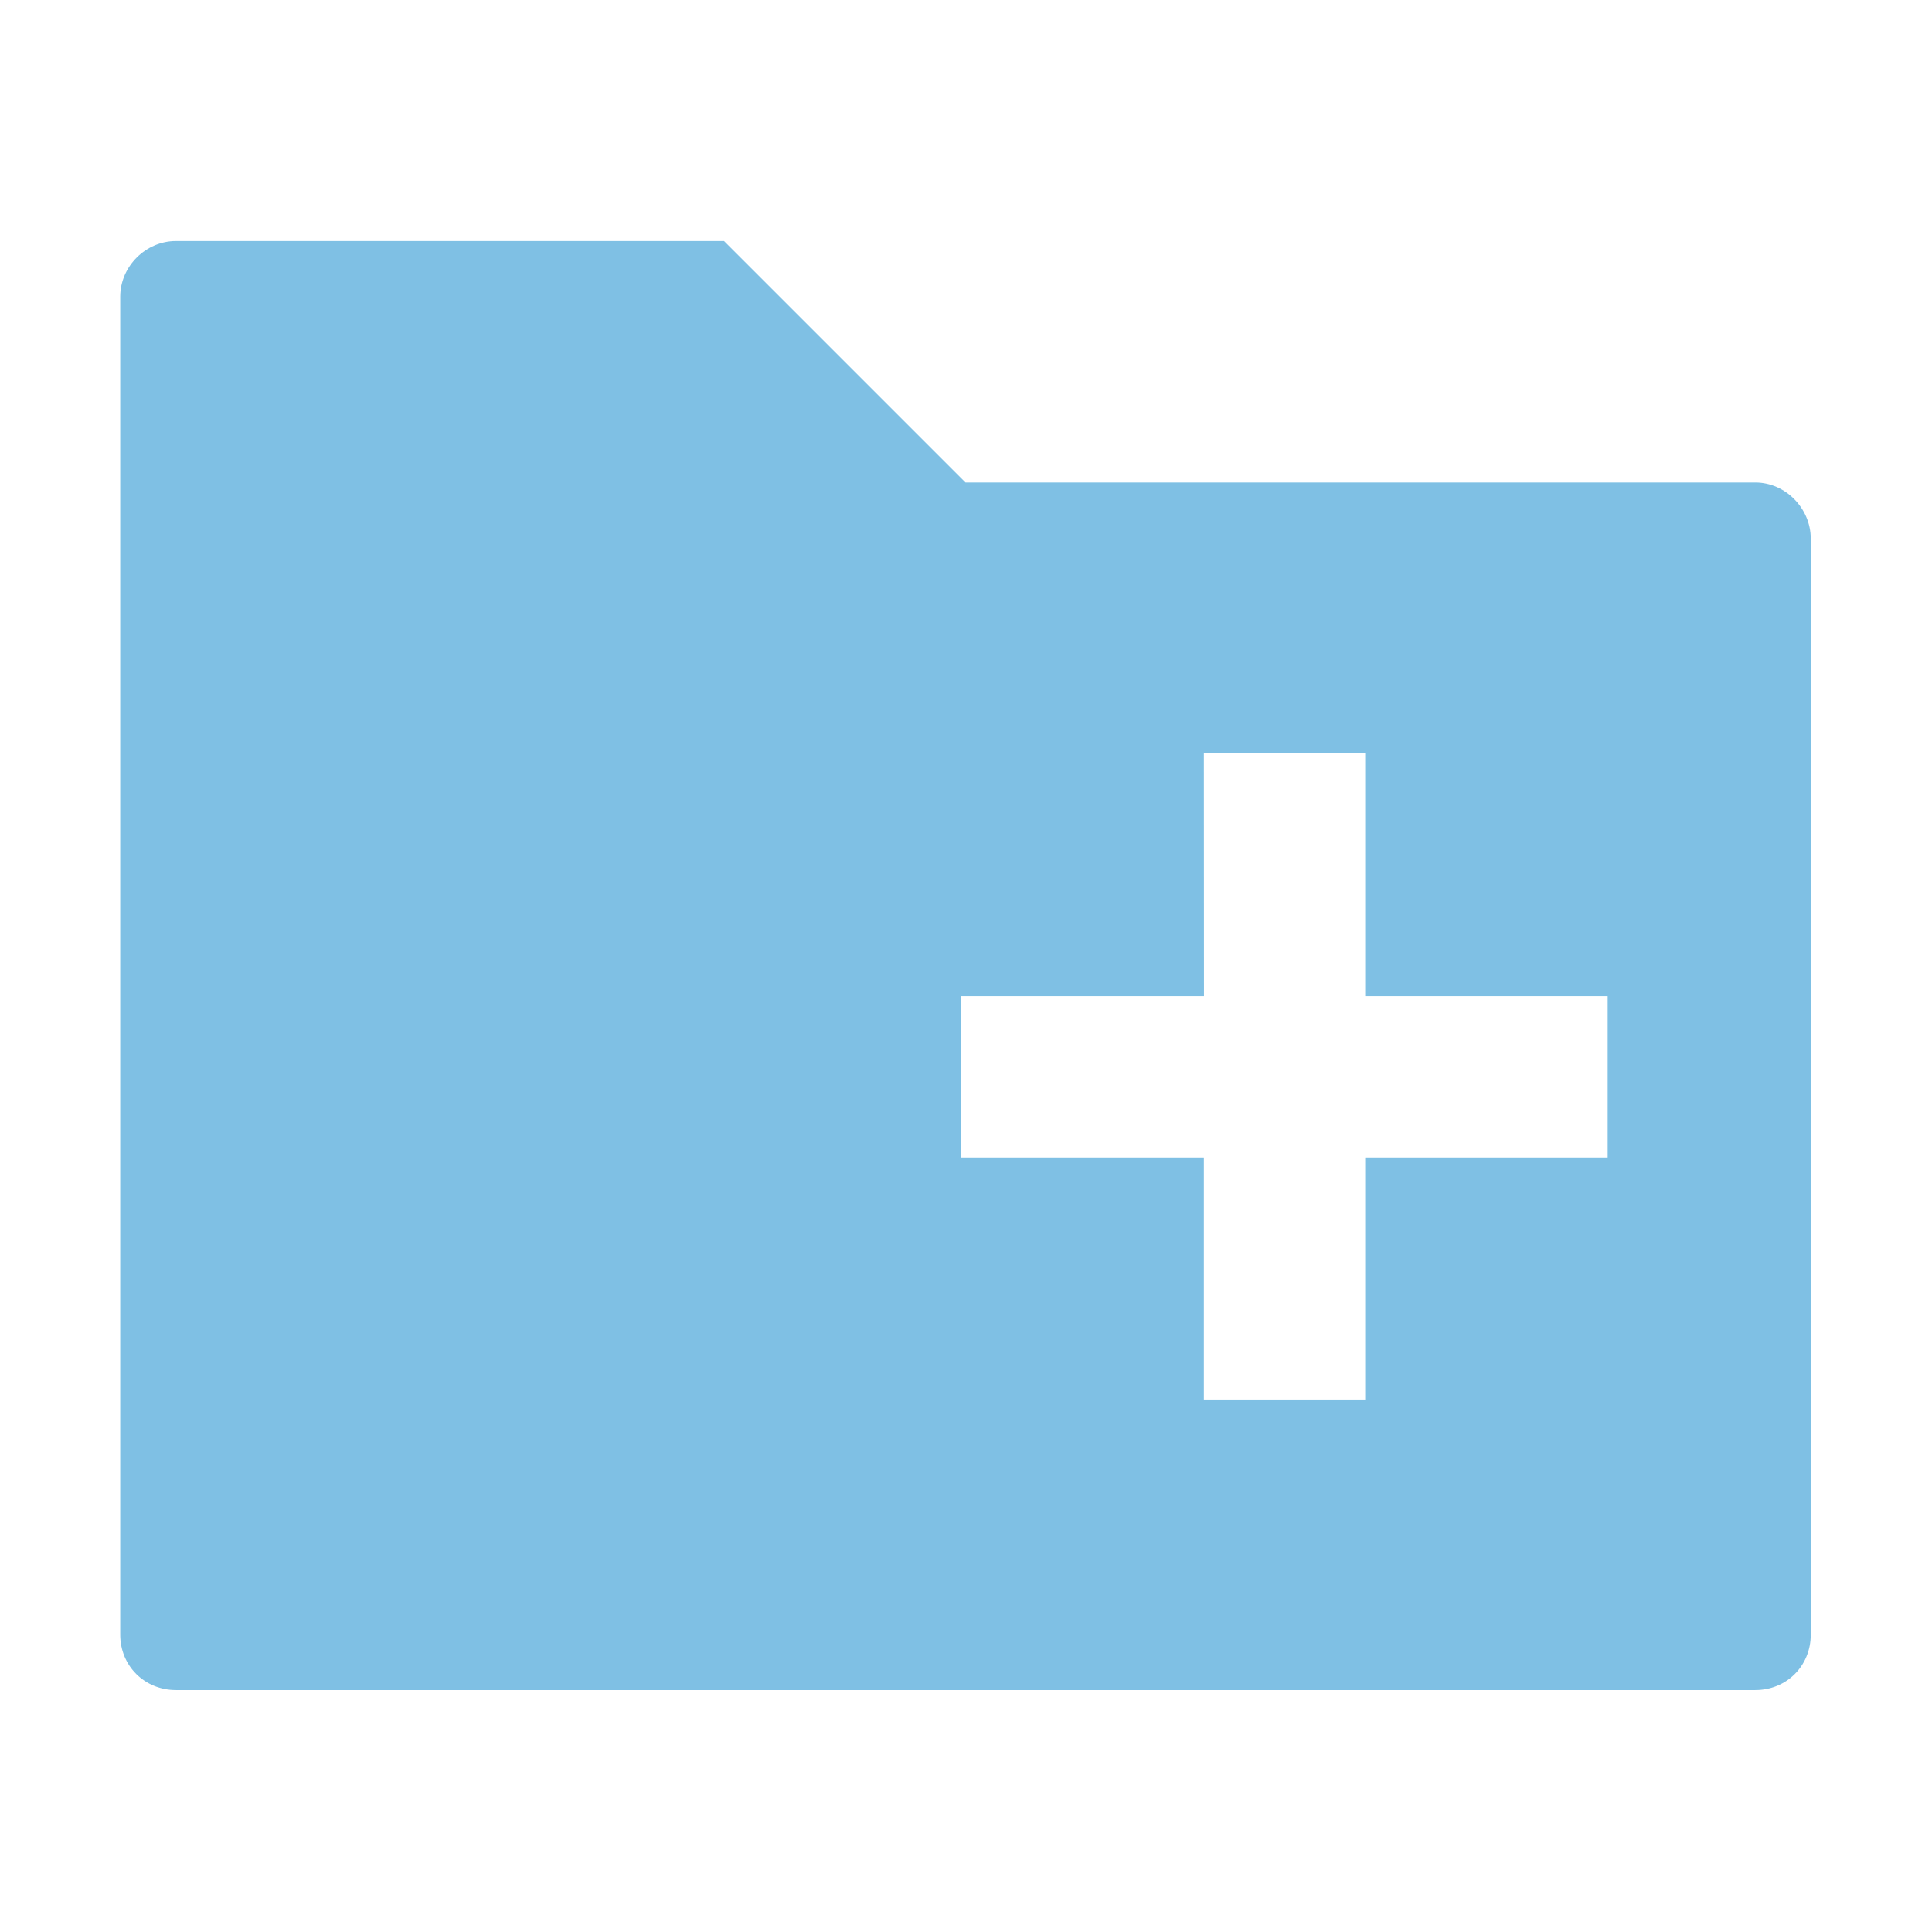
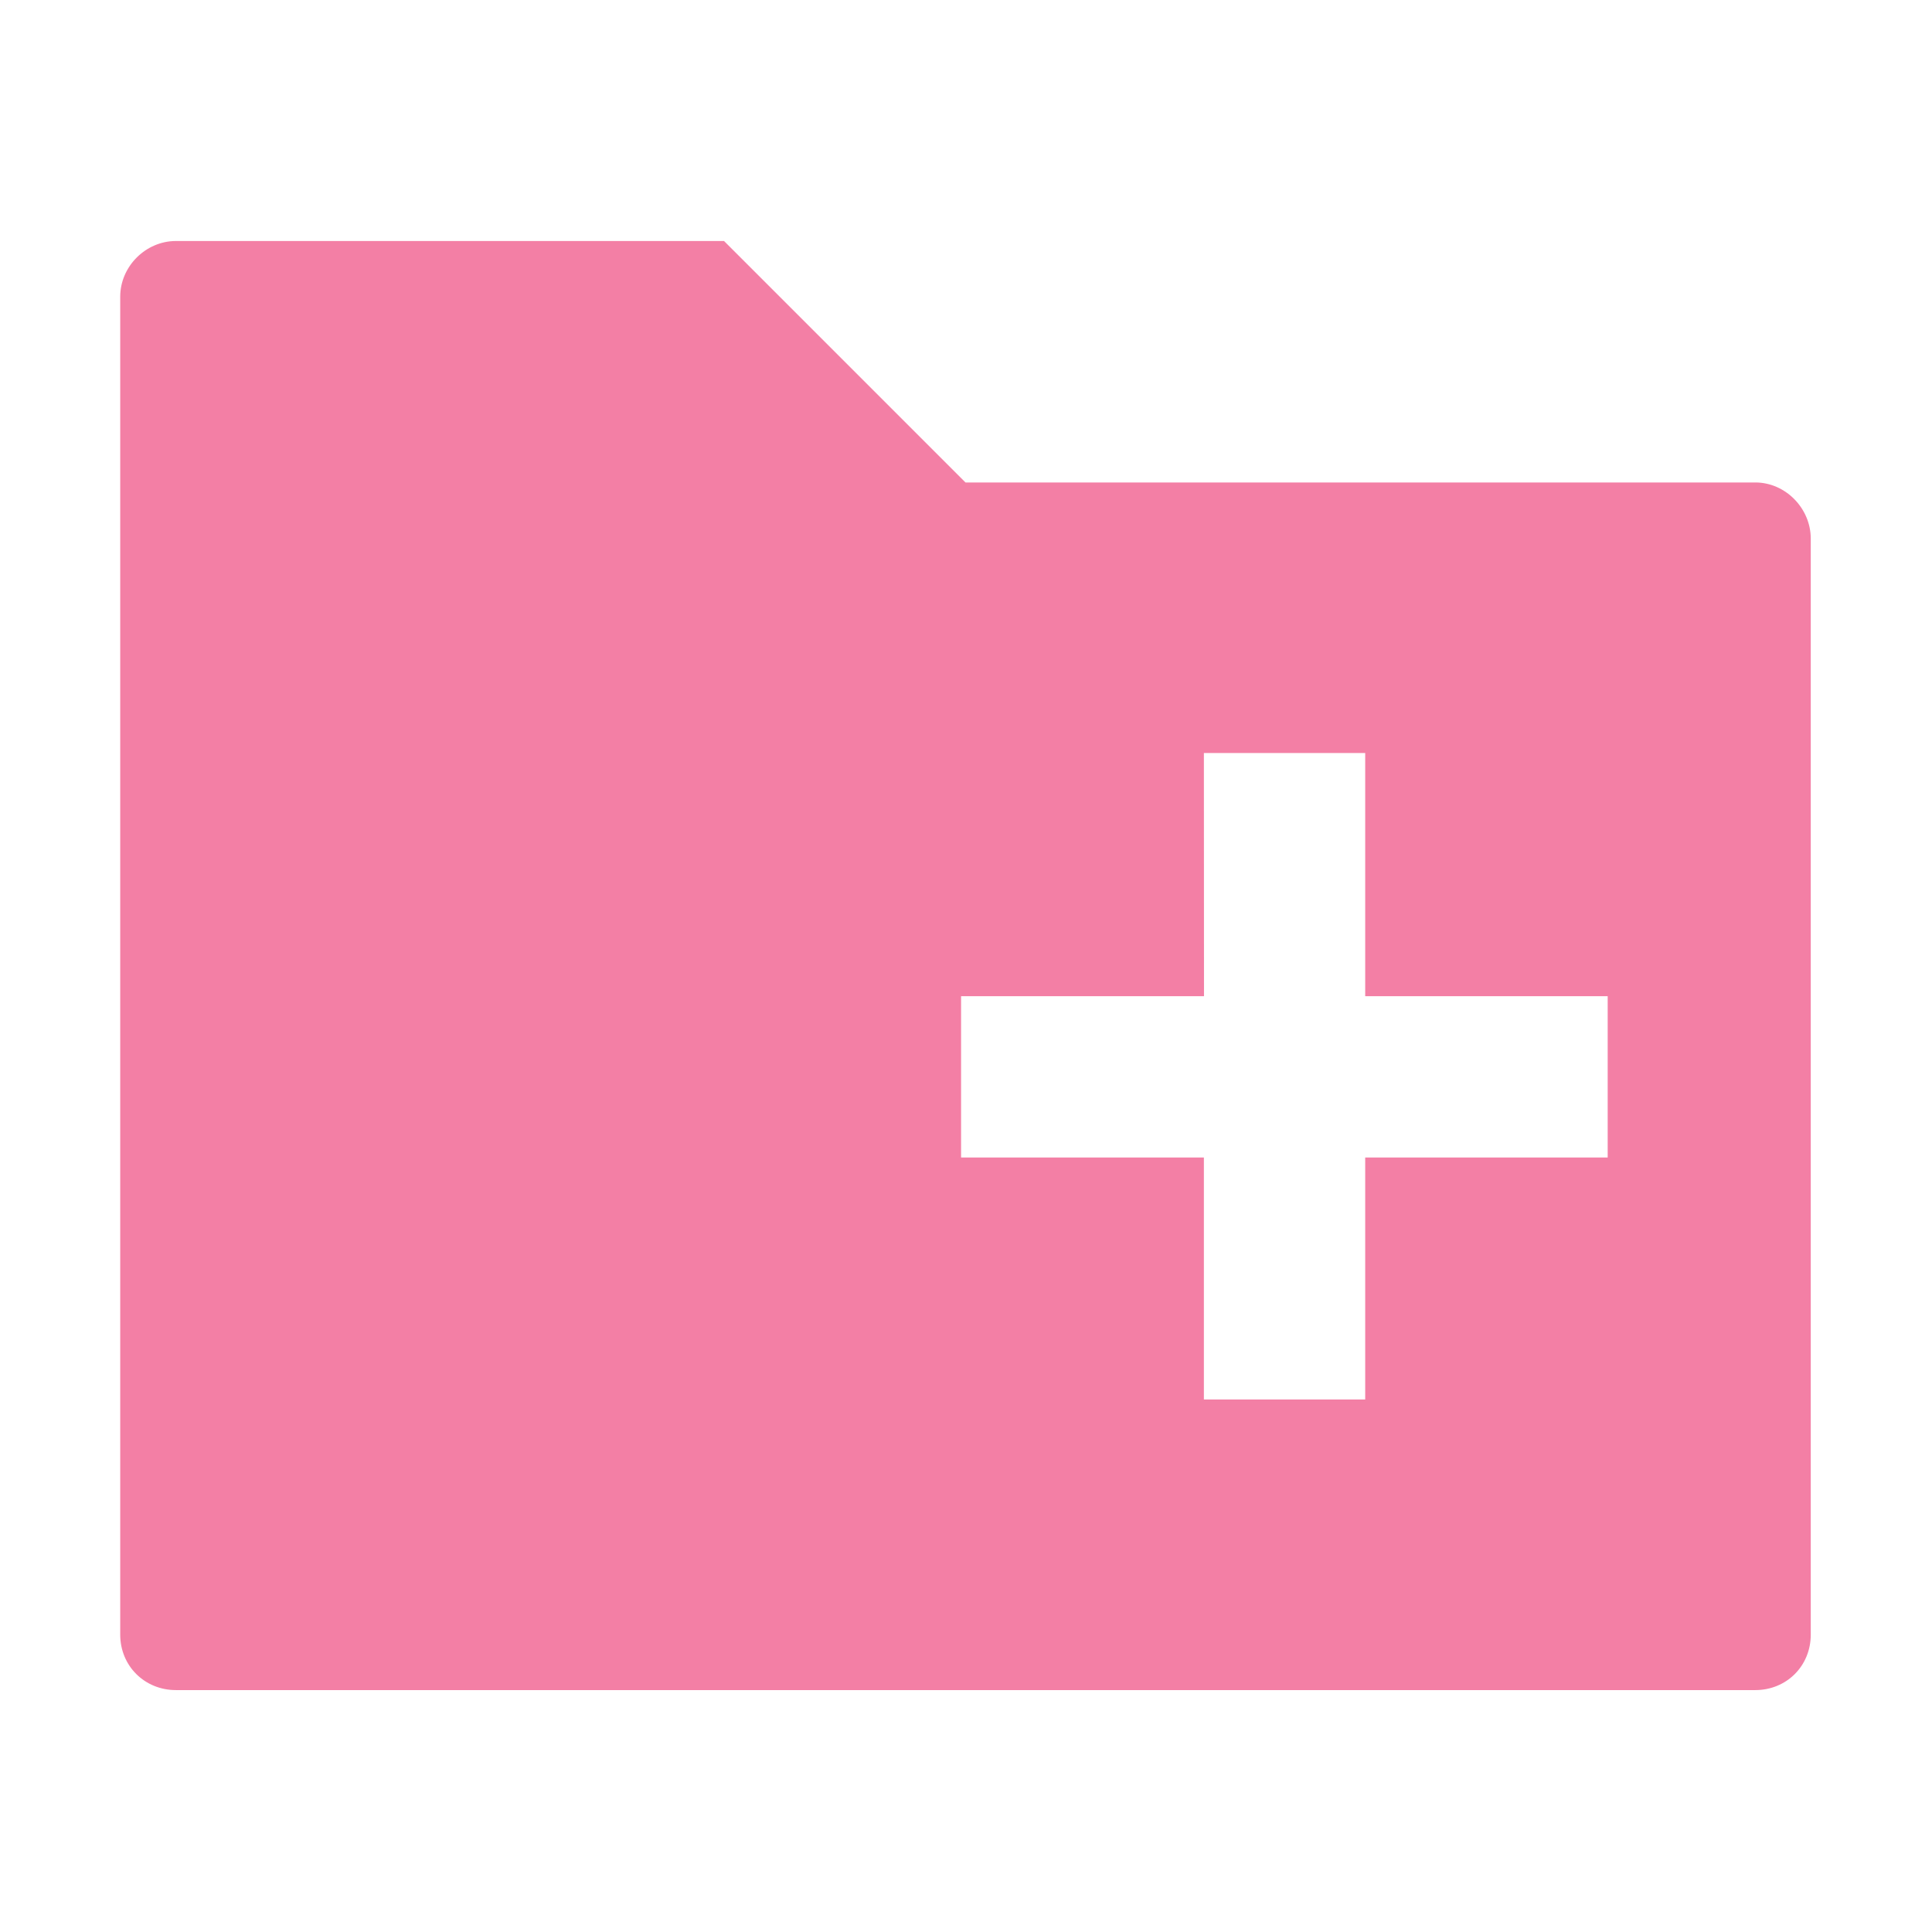
<svg xmlns="http://www.w3.org/2000/svg" height="17.067" width="17.067" version="1" id="svg2">
  <defs id="defs8" />
-   <path style="fill:#0082c9;fill-opacity:1;stroke-width:1.067;opacity:0.5" d="m 1.554,2.129 c -0.267,0 -0.492,0.225 -0.492,0.492 V 14.44 c 0,0.277 0.216,0.49 0.492,0.49 H 15.506 c 0.275,0 0.49,-0.212 0.49,-0.49 V 4.758 c 0,-0.267 -0.223,-0.496 -0.49,-0.496 H 8.529 L 6.396,2.129 Z m 9.081,4.523 h 1.425 V 8.8 h 2.142 v 1.425 h -2.142 v 2.138 h -1.425 V 10.225 H 8.49 V 8.8 h 2.146 z" id="path4" />
+   <path style="fill:#E7004C;fill-opacity:1;stroke-width:1.067;opacity:0.5" d="m 1.554,2.129 c -0.267,0 -0.492,0.225 -0.492,0.492 V 14.44 c 0,0.277 0.216,0.49 0.492,0.49 H 15.506 c 0.275,0 0.49,-0.212 0.49,-0.49 V 4.758 c 0,-0.267 -0.223,-0.496 -0.49,-0.496 H 8.529 L 6.396,2.129 Z m 9.081,4.523 h 1.425 V 8.8 h 2.142 v 1.425 h -2.142 v 2.138 h -1.425 V 10.225 H 8.49 V 8.8 h 2.146 z" id="path4" />
</svg>
